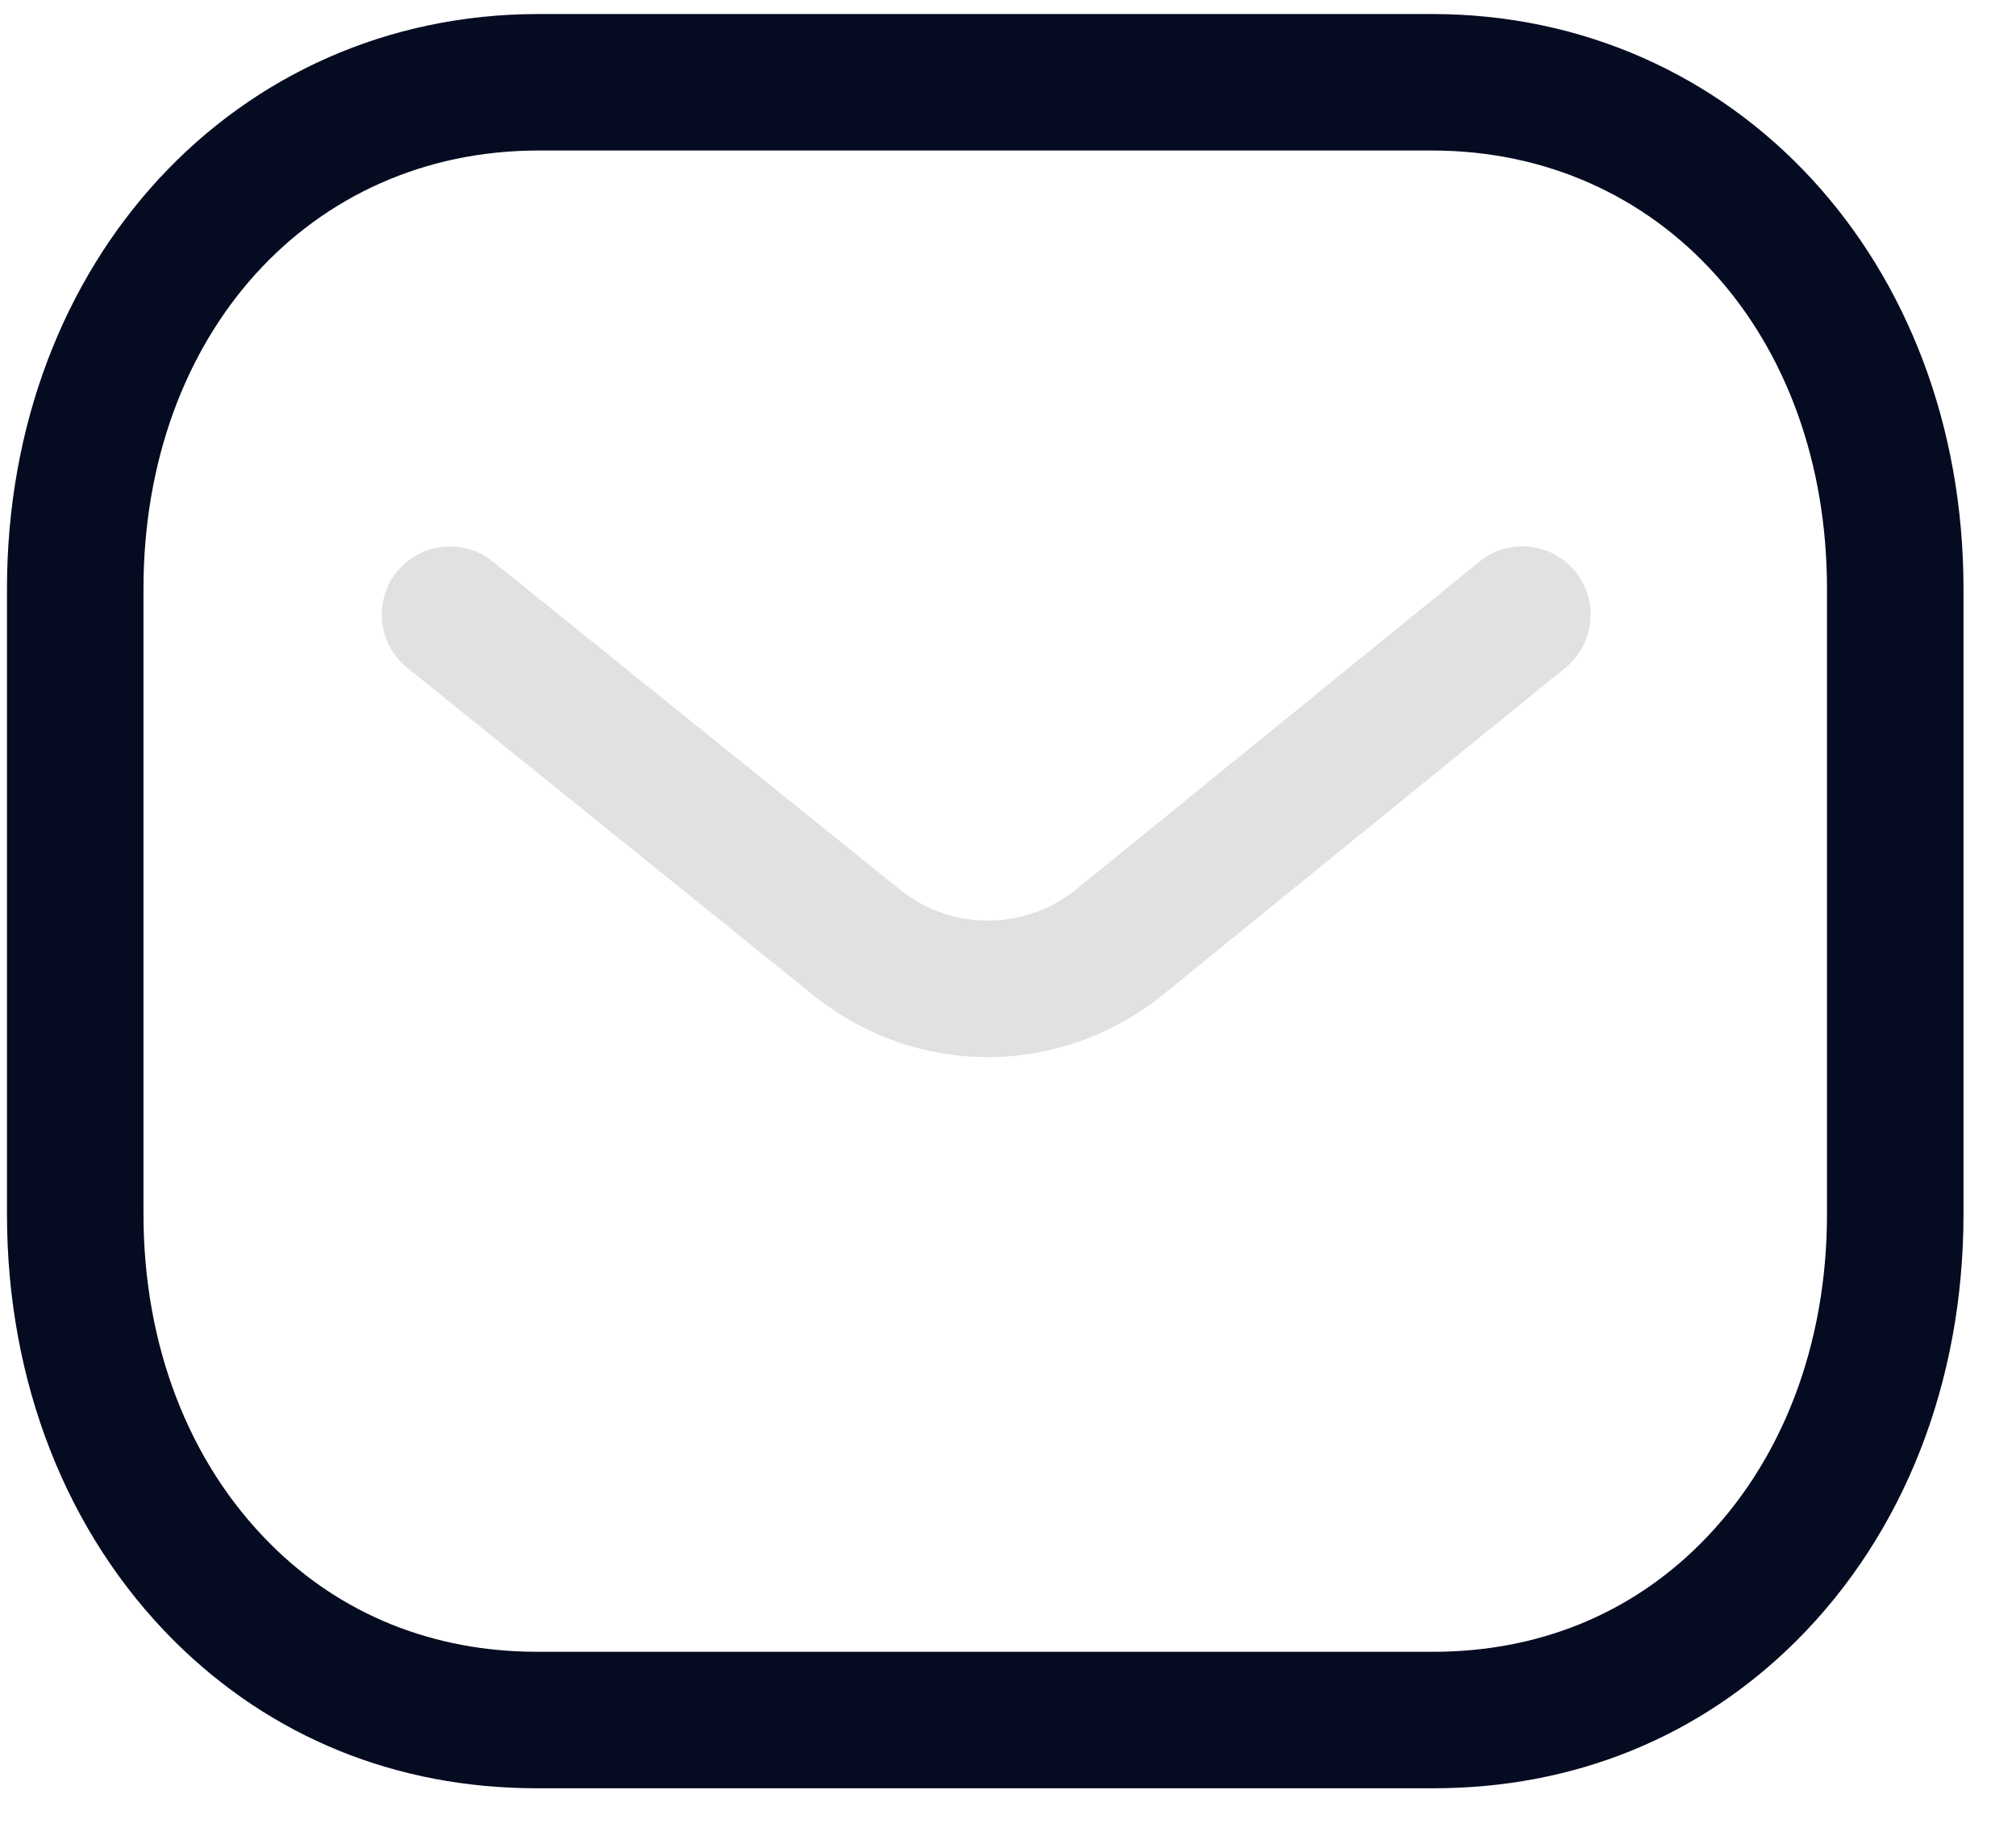
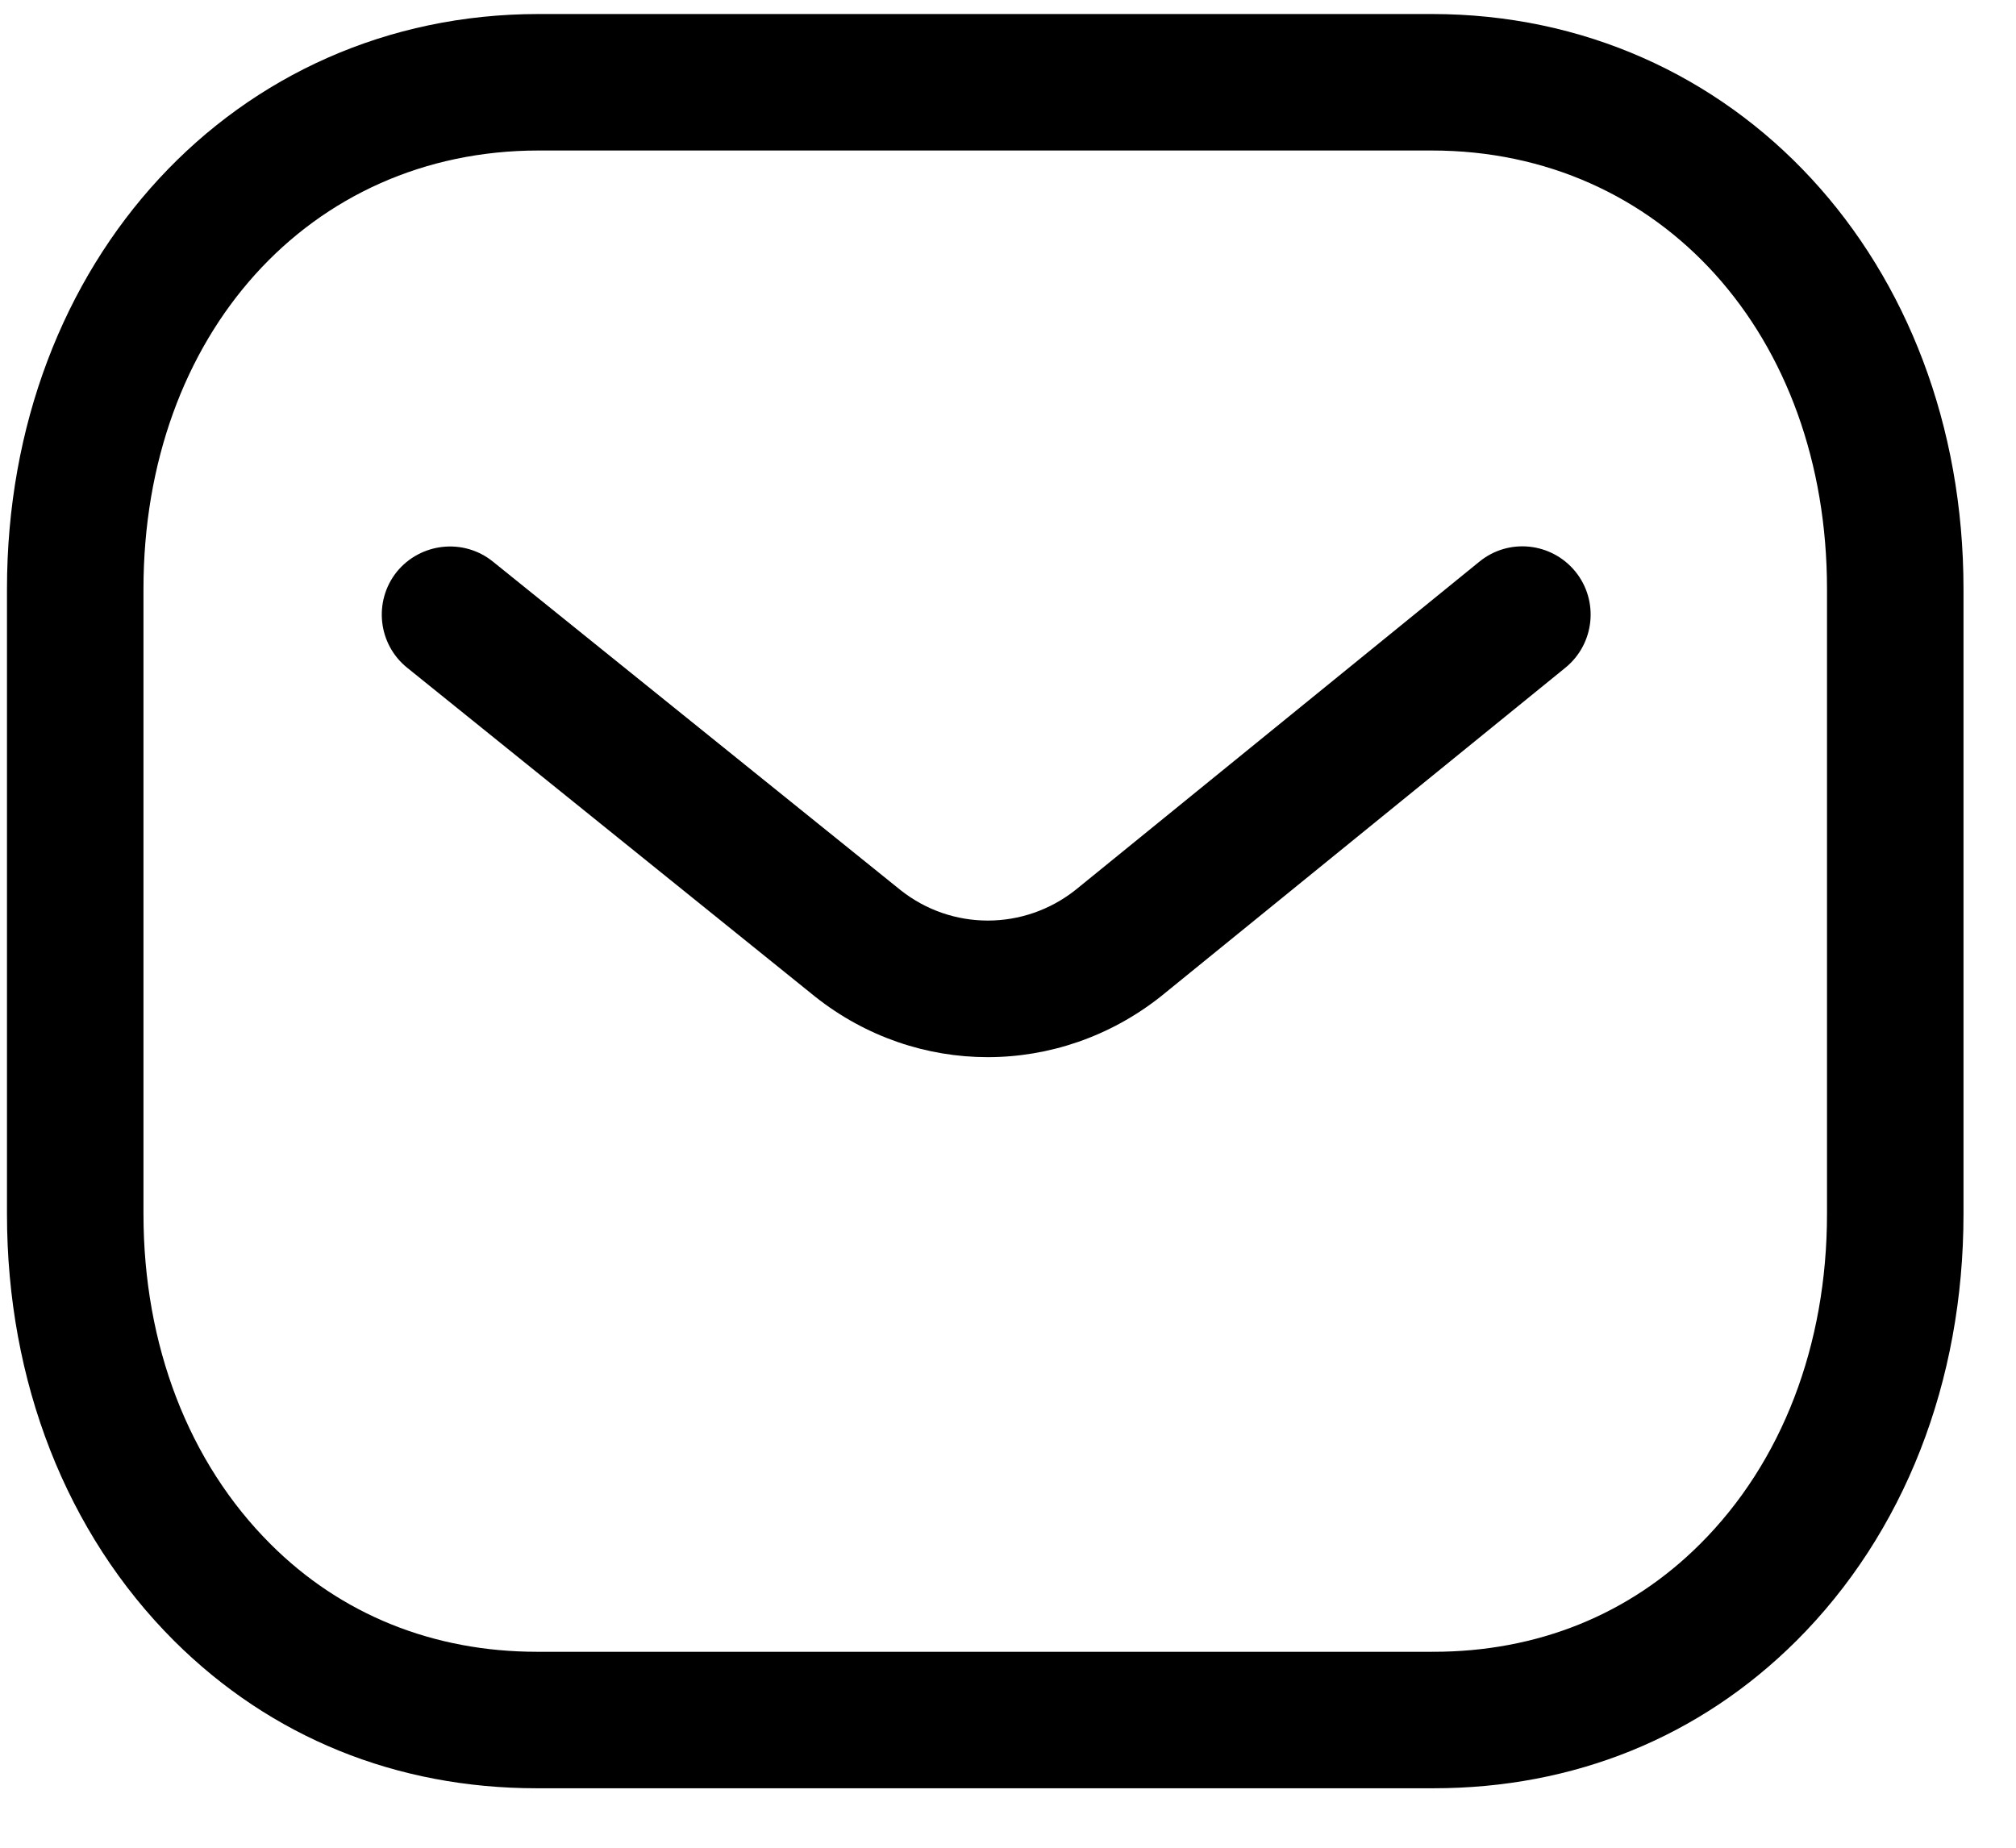
<svg xmlns="http://www.w3.org/2000/svg" width="24" height="22" viewBox="0 0 24 22" fill="none">
-   <path fill-rule="evenodd" clip-rule="evenodd" d="M11.758 12.587C11.034 12.587 10.311 12.347 9.707 11.869L4.848 7.951C4.498 7.67 4.444 7.157 4.724 6.808C5.007 6.461 5.518 6.405 5.867 6.686L10.722 10.599C11.332 11.082 12.191 11.082 12.805 10.595L17.611 6.688C17.959 6.403 18.471 6.457 18.755 6.806C19.037 7.154 18.984 7.665 18.637 7.949L13.822 11.862C13.213 12.345 12.485 12.587 11.758 12.587Z" fill="#E1E1E1" />
-   <path fill-rule="evenodd" clip-rule="evenodd" d="M17.047 19.667C17.049 19.665 17.058 19.667 17.064 19.667C18.301 19.667 19.397 19.225 20.238 18.385C21.214 17.413 21.75 16.017 21.75 14.454V7.013C21.75 3.988 19.772 1.792 17.047 1.792H6.411C3.686 1.792 1.708 3.988 1.708 7.013V14.454C1.708 16.017 2.246 17.413 3.221 18.385C4.061 19.225 5.159 19.667 6.394 19.667H17.047ZM6.39 21.292C4.719 21.292 3.226 20.685 2.073 19.537C0.79 18.256 0.083 16.451 0.083 14.454V7.013C0.083 3.11 2.804 0.167 6.411 0.167H17.047C20.655 0.167 23.375 3.11 23.375 7.013V14.454C23.375 16.451 22.669 18.256 21.385 19.537C20.233 20.684 18.739 21.292 17.064 21.292H6.39Z" fill="#050B20" />
+   <path fill-rule="evenodd" clip-rule="evenodd" d="M11.758 12.587C11.034 12.587 10.311 12.347 9.707 11.869L4.848 7.951C4.498 7.67 4.444 7.157 4.724 6.808C5.007 6.461 5.518 6.405 5.867 6.686L10.722 10.599C11.332 11.082 12.191 11.082 12.805 10.595L17.611 6.688C17.959 6.403 18.471 6.457 18.755 6.806C19.037 7.154 18.984 7.665 18.637 7.949L13.822 11.862C13.213 12.345 12.485 12.587 11.758 12.587Z" fill="#000000" />
+   <path fill-rule="evenodd" clip-rule="evenodd" d="M17.047 19.667C17.049 19.665 17.058 19.667 17.064 19.667C18.301 19.667 19.397 19.225 20.238 18.385C21.214 17.413 21.75 16.017 21.75 14.454V7.013C21.75 3.988 19.772 1.792 17.047 1.792H6.411C3.686 1.792 1.708 3.988 1.708 7.013V14.454C1.708 16.017 2.246 17.413 3.221 18.385C4.061 19.225 5.159 19.667 6.394 19.667H17.047ZM6.39 21.292C4.719 21.292 3.226 20.685 2.073 19.537C0.79 18.256 0.083 16.451 0.083 14.454V7.013C0.083 3.11 2.804 0.167 6.411 0.167H17.047C20.655 0.167 23.375 3.11 23.375 7.013V14.454C23.375 16.451 22.669 18.256 21.385 19.537C20.233 20.684 18.739 21.292 17.064 21.292H6.39Z" fill="#000000" />
</svg>
